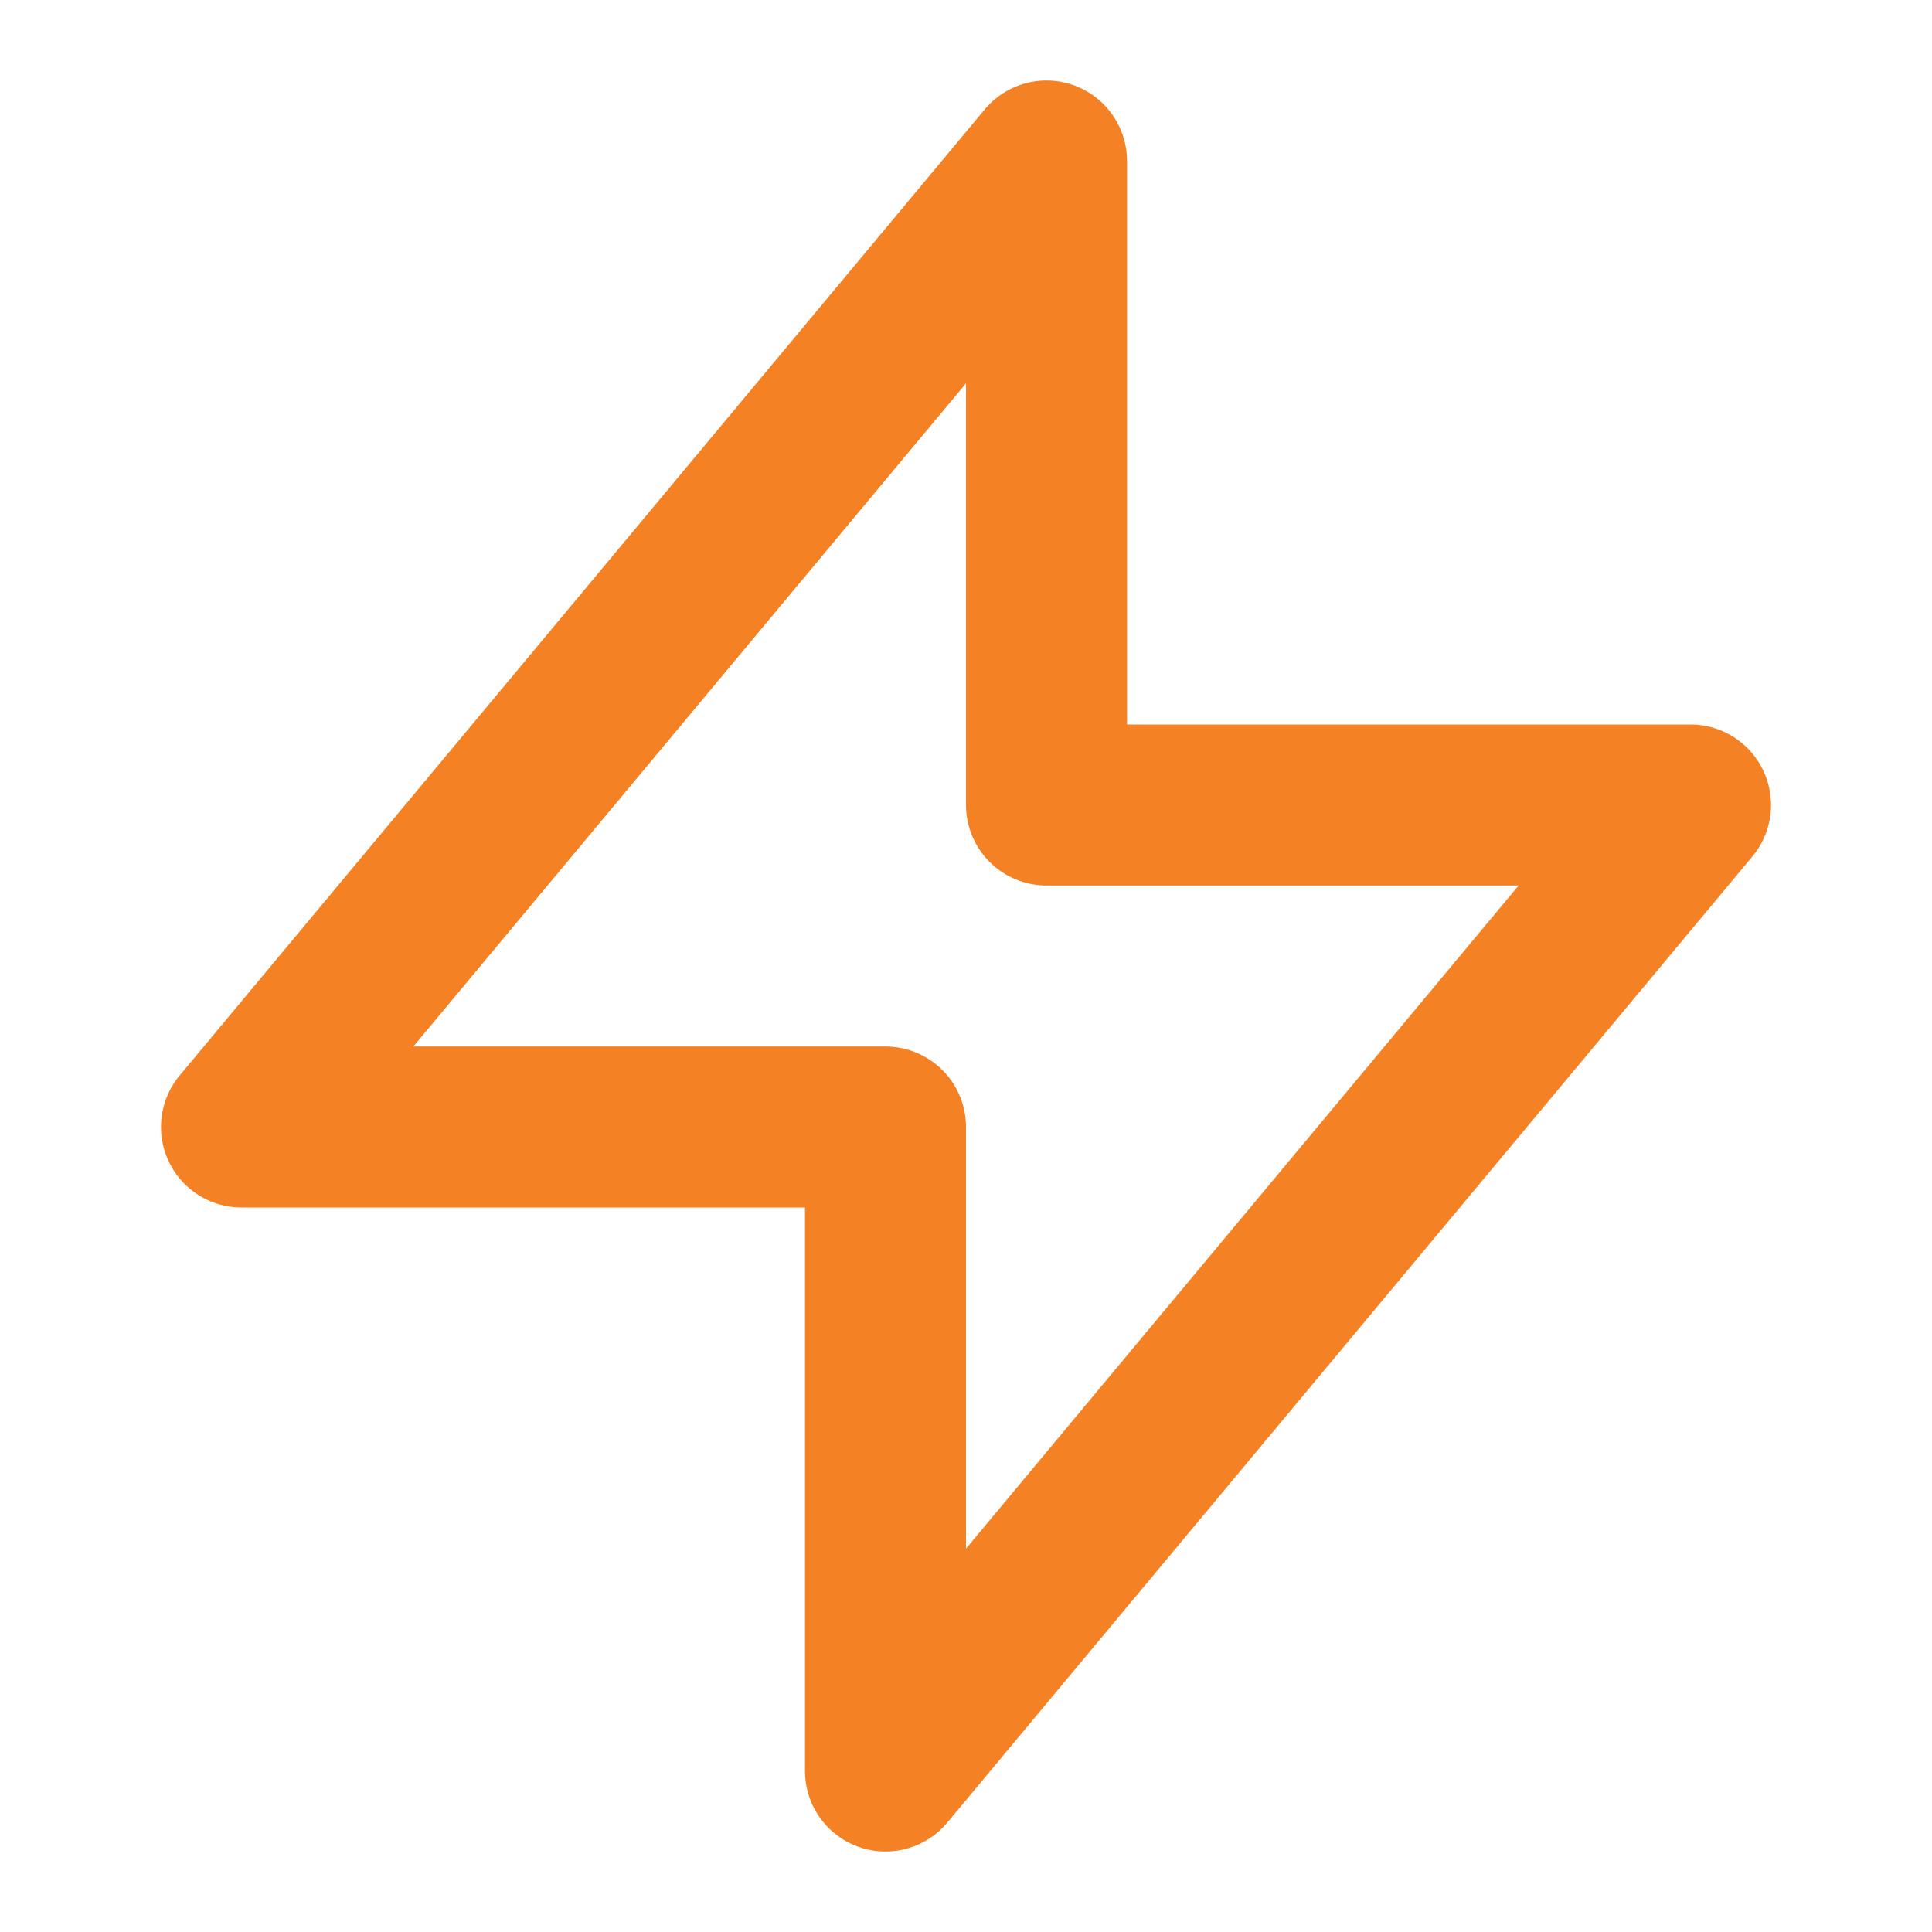
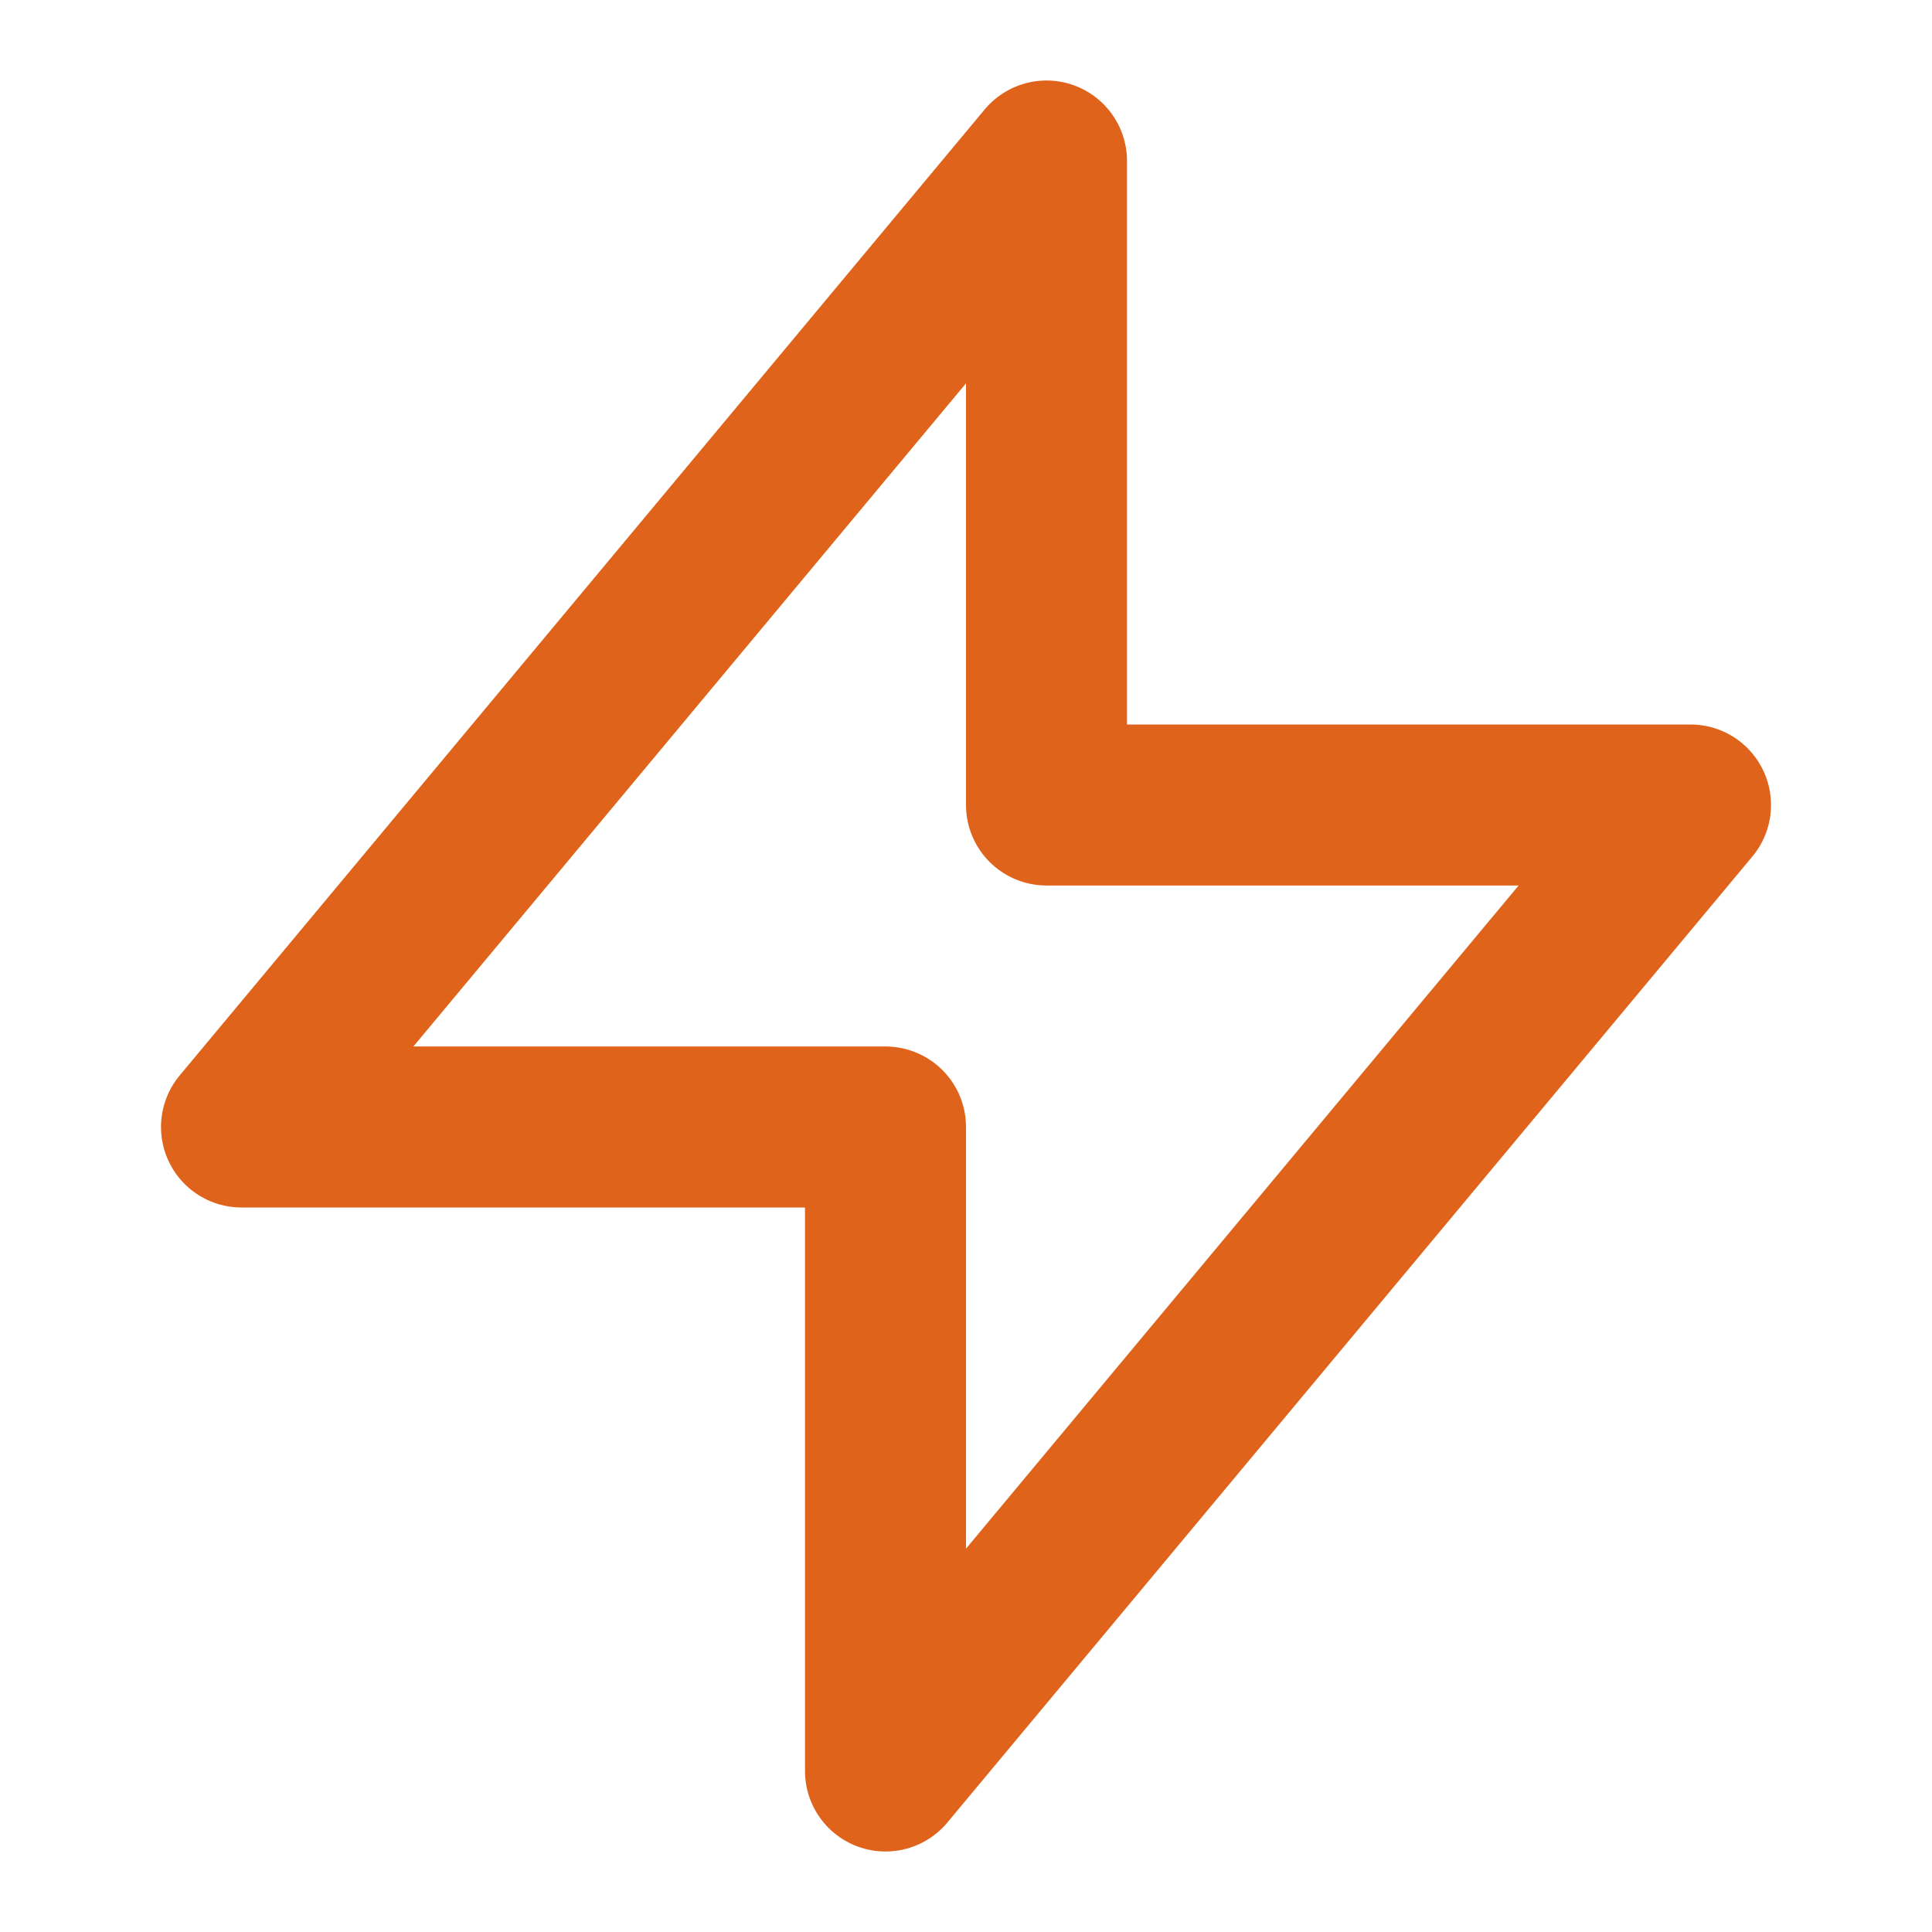
- <svg xmlns="http://www.w3.org/2000/svg" viewBox="0 0 24 24" fill="none" width="24" height="24" stroke="#f48225" stroke-width="2" stroke-linecap="round" stroke-linejoin="round">
+ <svg xmlns="http://www.w3.org/2000/svg" viewBox="0 0 24 24" fill="none" width="24" height="24" stroke="#e0631b" stroke-width="2" stroke-linecap="round" stroke-linejoin="round">
  <polygon points="13 2 3 14 11 14 11 22 21 10 13 10 13 2" />
</svg>
